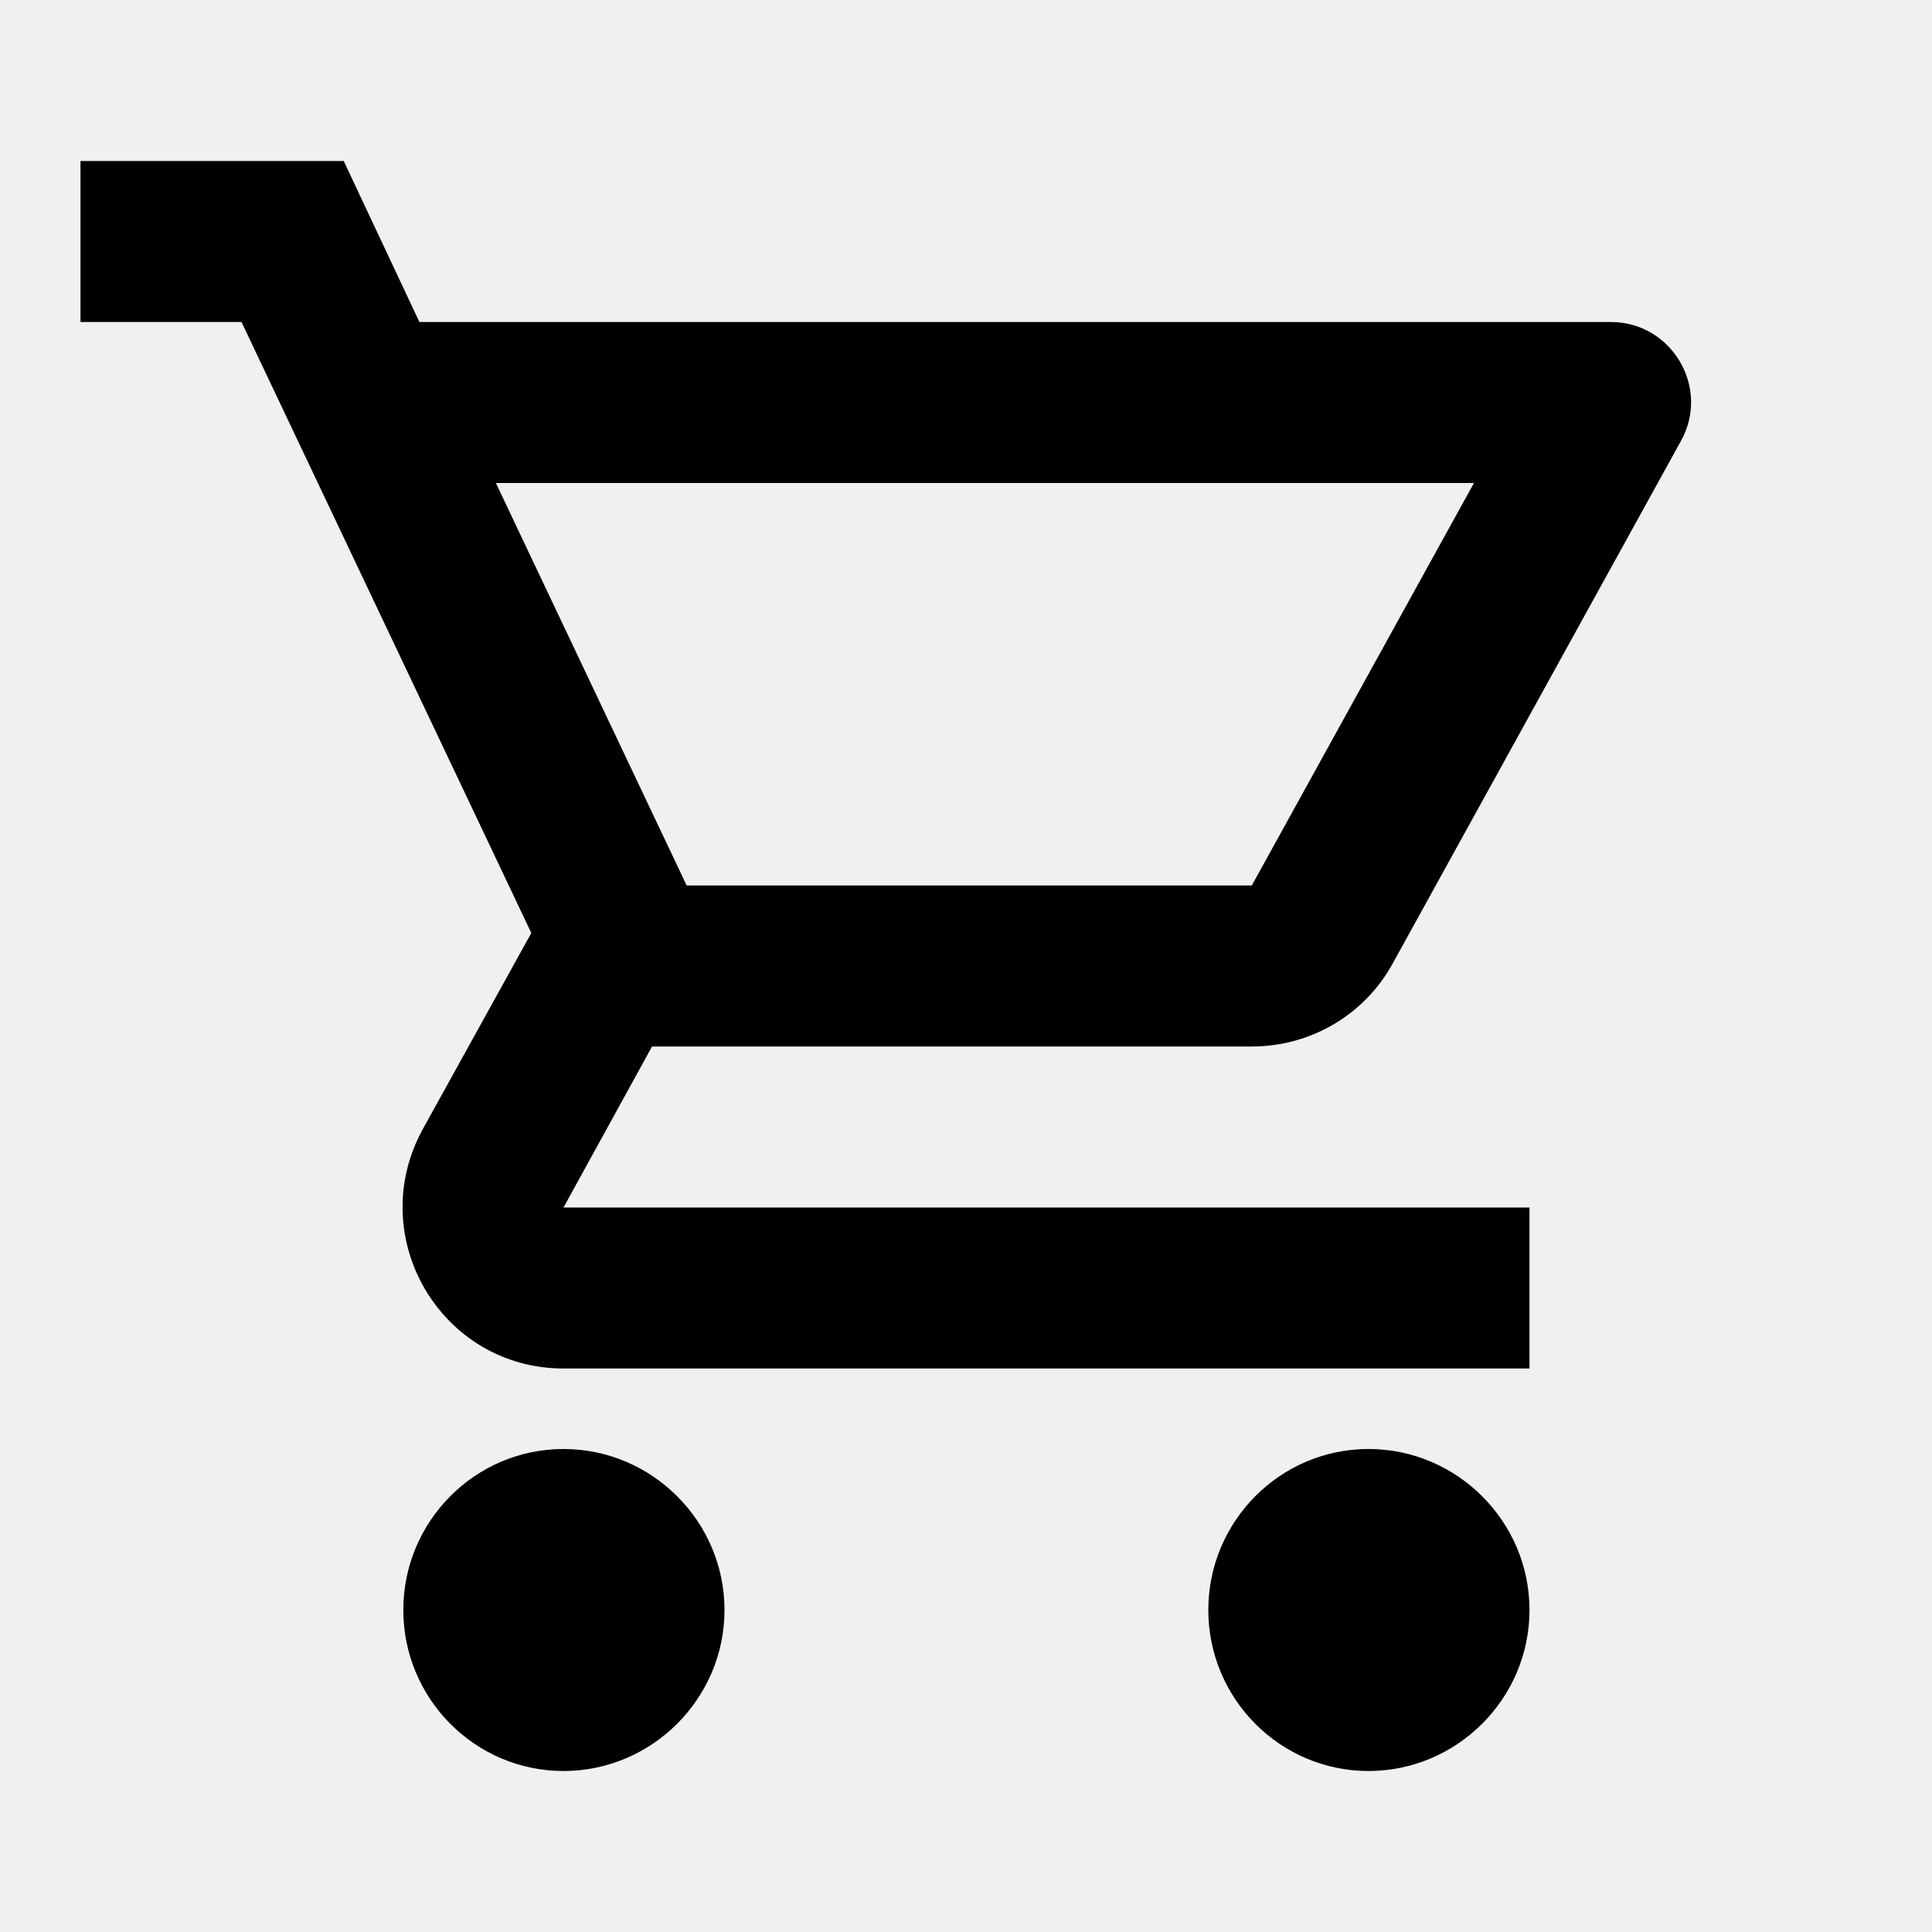
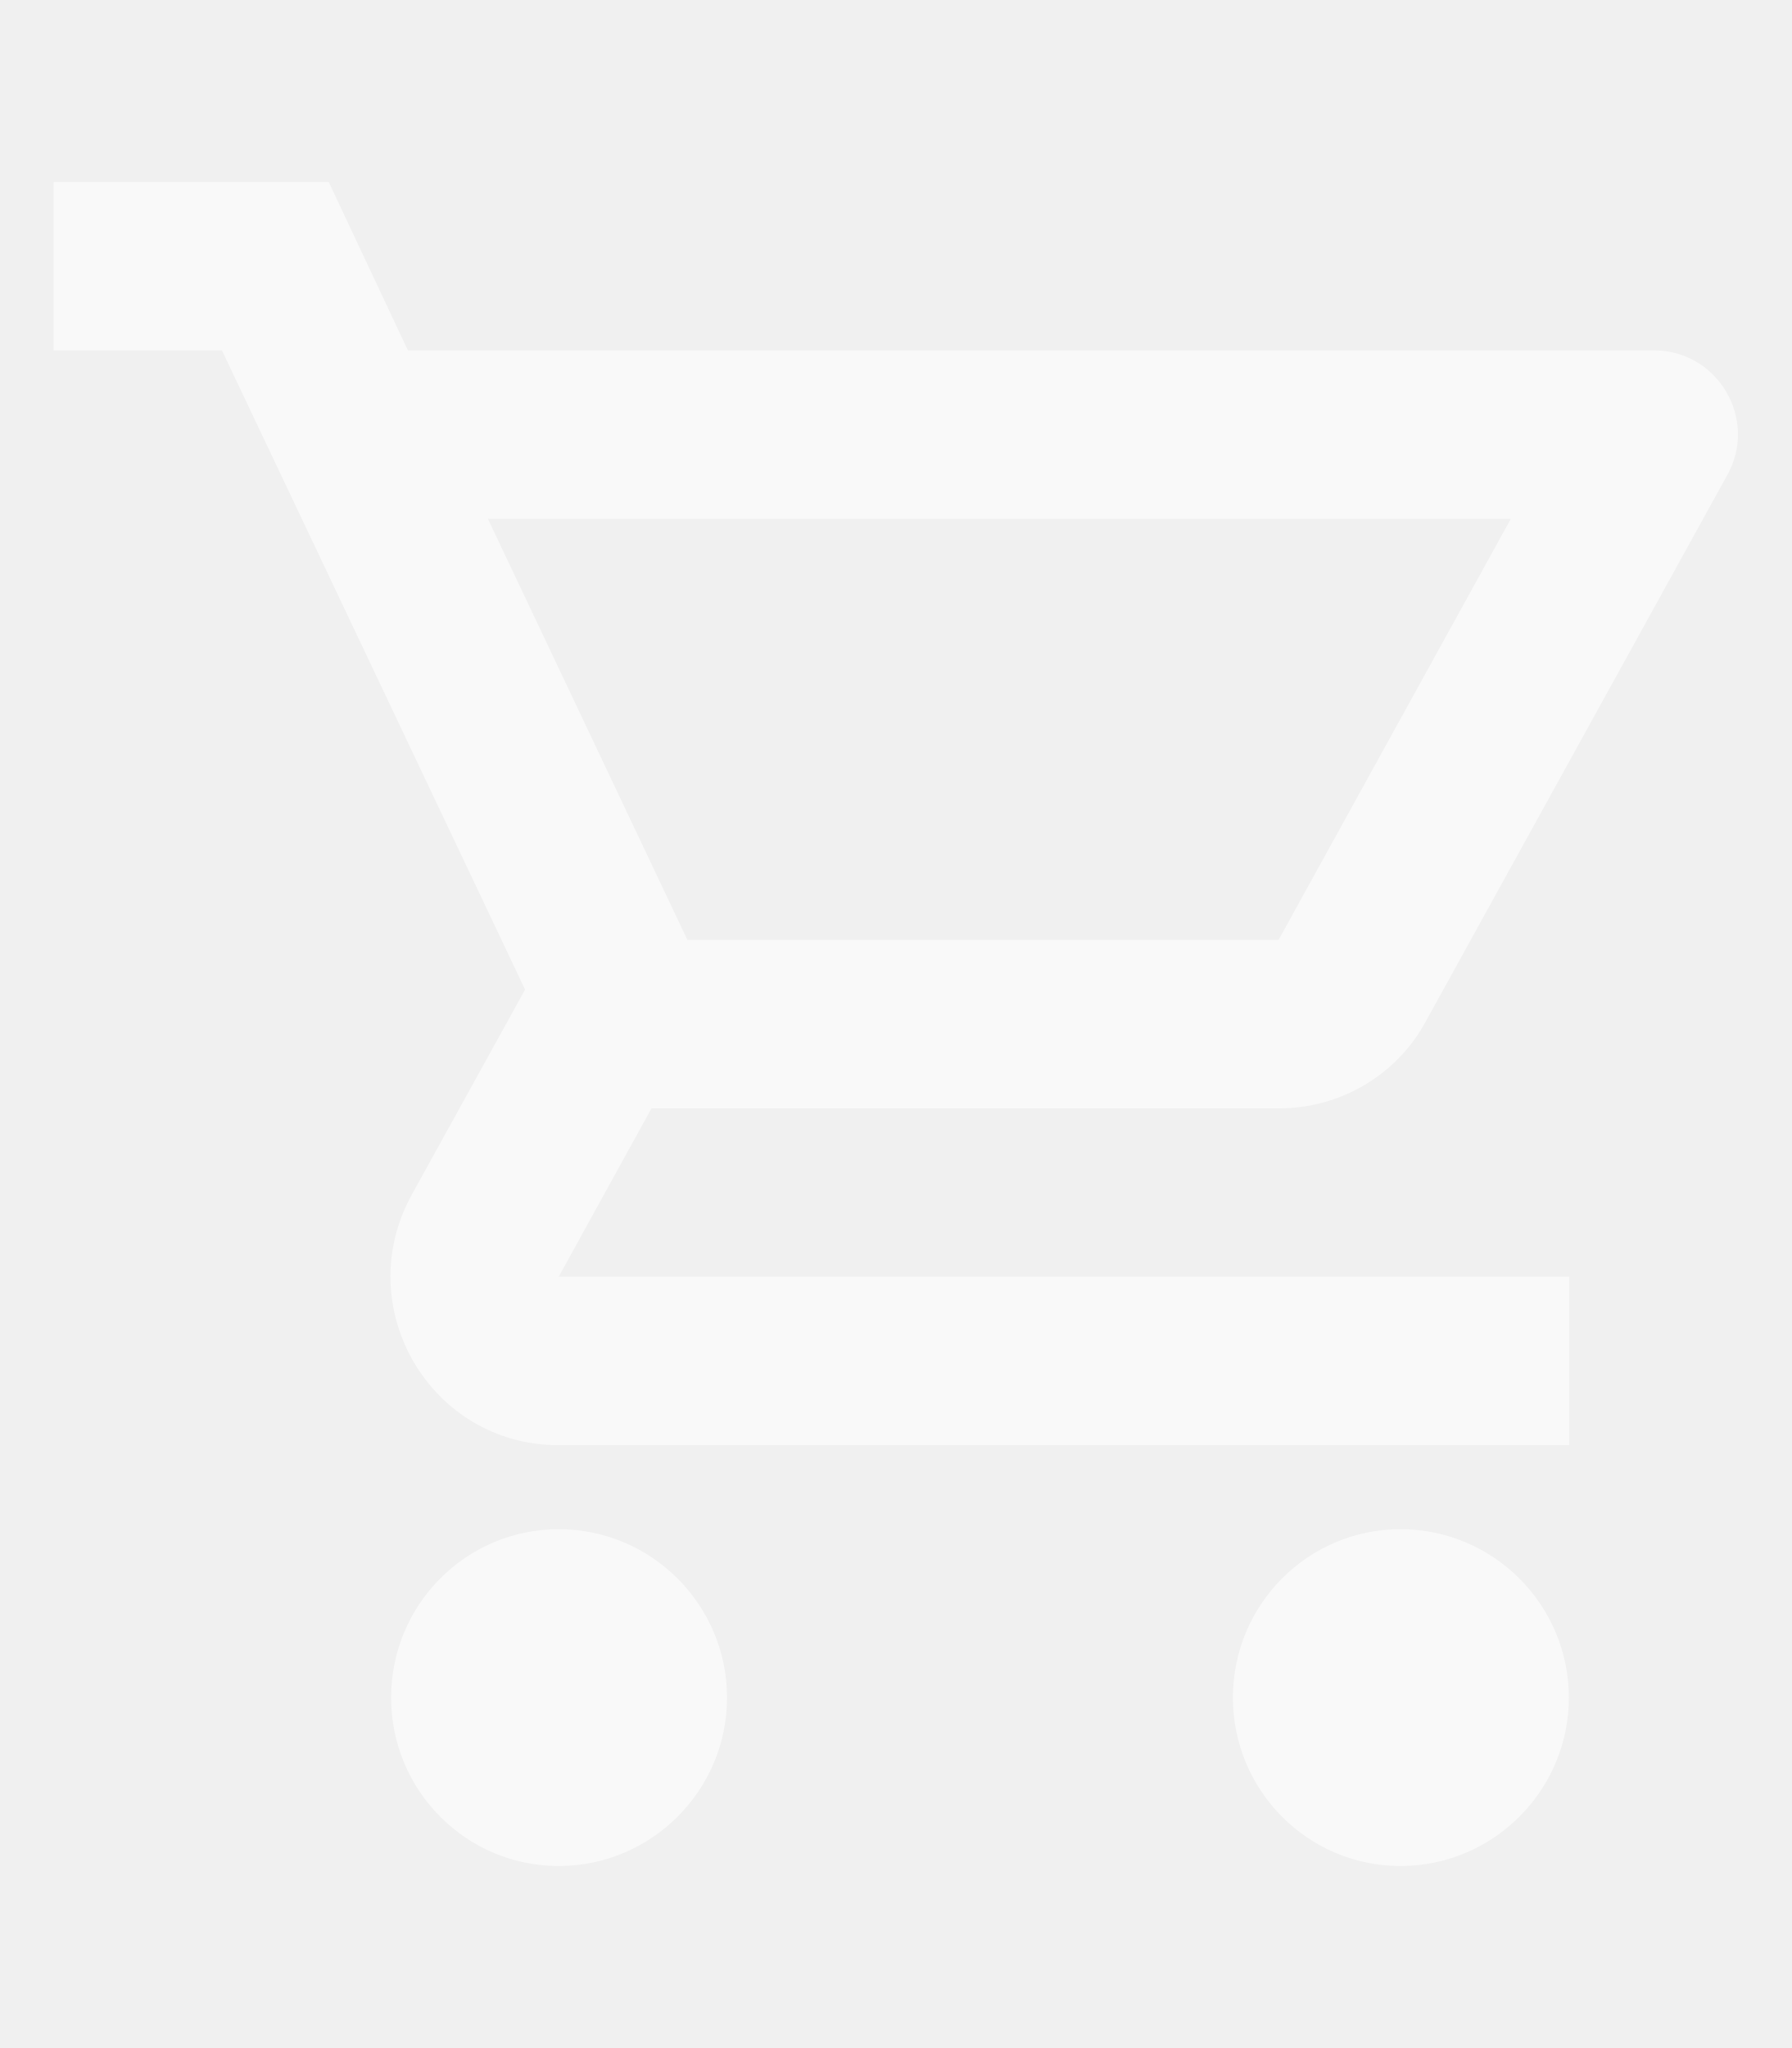
- <svg xmlns="http://www.w3.org/2000/svg" height="24px" viewBox="0 0 24 24" width="24px" fill="#000000">
-   <path d="M0 0h24v24H0V0z" fill="none" />
-   <path d="M15.55 13c.75 0 1.41-.41 1.75-1.03l3.58-6.49c.37-.66-.11-1.48-.87-1.48H5.21l-.94-2H1v2h2l3.6 7.59-1.35 2.44C4.52 15.37 5.48 17 7 17h12v-2H7l1.1-2h7.45zM6.16 6h12.15l-2.76 5H8.53L6.16 6zM7 18c-1.1 0-1.99.9-1.99 2S5.9 22 7 22s2-.9 2-2-.9-2-2-2zm10 0c-1.1 0-1.99.9-1.99 2s.89 2 1.99 2 2-.9 2-2-.9-2-2-2z" />
+ <svg xmlns="http://www.w3.org/2000/svg" version="1.1" id="レイヤー_1" focusable="false" x="0px" y="0px" viewBox="0 0 448 512" style="enable-background:new 0 0 448 512;" xml:space="preserve">
+   <style type="text/css">
+ 	.st0{opacity:0.6;fill:#FFFFFF;}
+ </style>
+   <path class="st0" d="M-168,229h-144V85c0-17.7-14.3-32-32-32h-32c-17.7,0-32,14.3-32,32v144h-144c-17.7,0-32,14.3-32,32v32  c0,17.7,14.3,32,32,32h144v144c0,17.7,14.3,32,32,32h32c17.7,0,32-14.3,32-32V325h144c17.7,0,32-14.3,32-32v-32  C-136,243.3-150.3,229-168,229z" />
+   <path class="st0" d="M319.7,277.1c15.8,0,29.7-8.6,36.8-21.7l75.4-136.6c7.8-13.9-2.3-31.2-18.3-31.2H102L82.2,45.5H13.4v42.1h42.1  l75.8,159.8l-28.4,51.4c-15.4,28.2,4.8,62.5,36.8,62.5h252.7v-42.1H139.7l23.2-42.1H319.7z M122,129.7h255.8l-58.1,105.3H171.9  L122,129.7z M139.7,382.3c-23.2,0-41.9,18.9-41.9,42.1s18.7,42.1,41.9,42.1s42.1-18.9,42.1-42.1S162.9,382.3,139.7,382.3z   M350.2,382.3c-23.2,0-41.9,18.9-41.9,42.1s18.7,42.1,41.9,42.1c23.2,0,42.1-18.9,42.1-42.1S373.4,382.3,350.2,382.3z" />
</svg>
